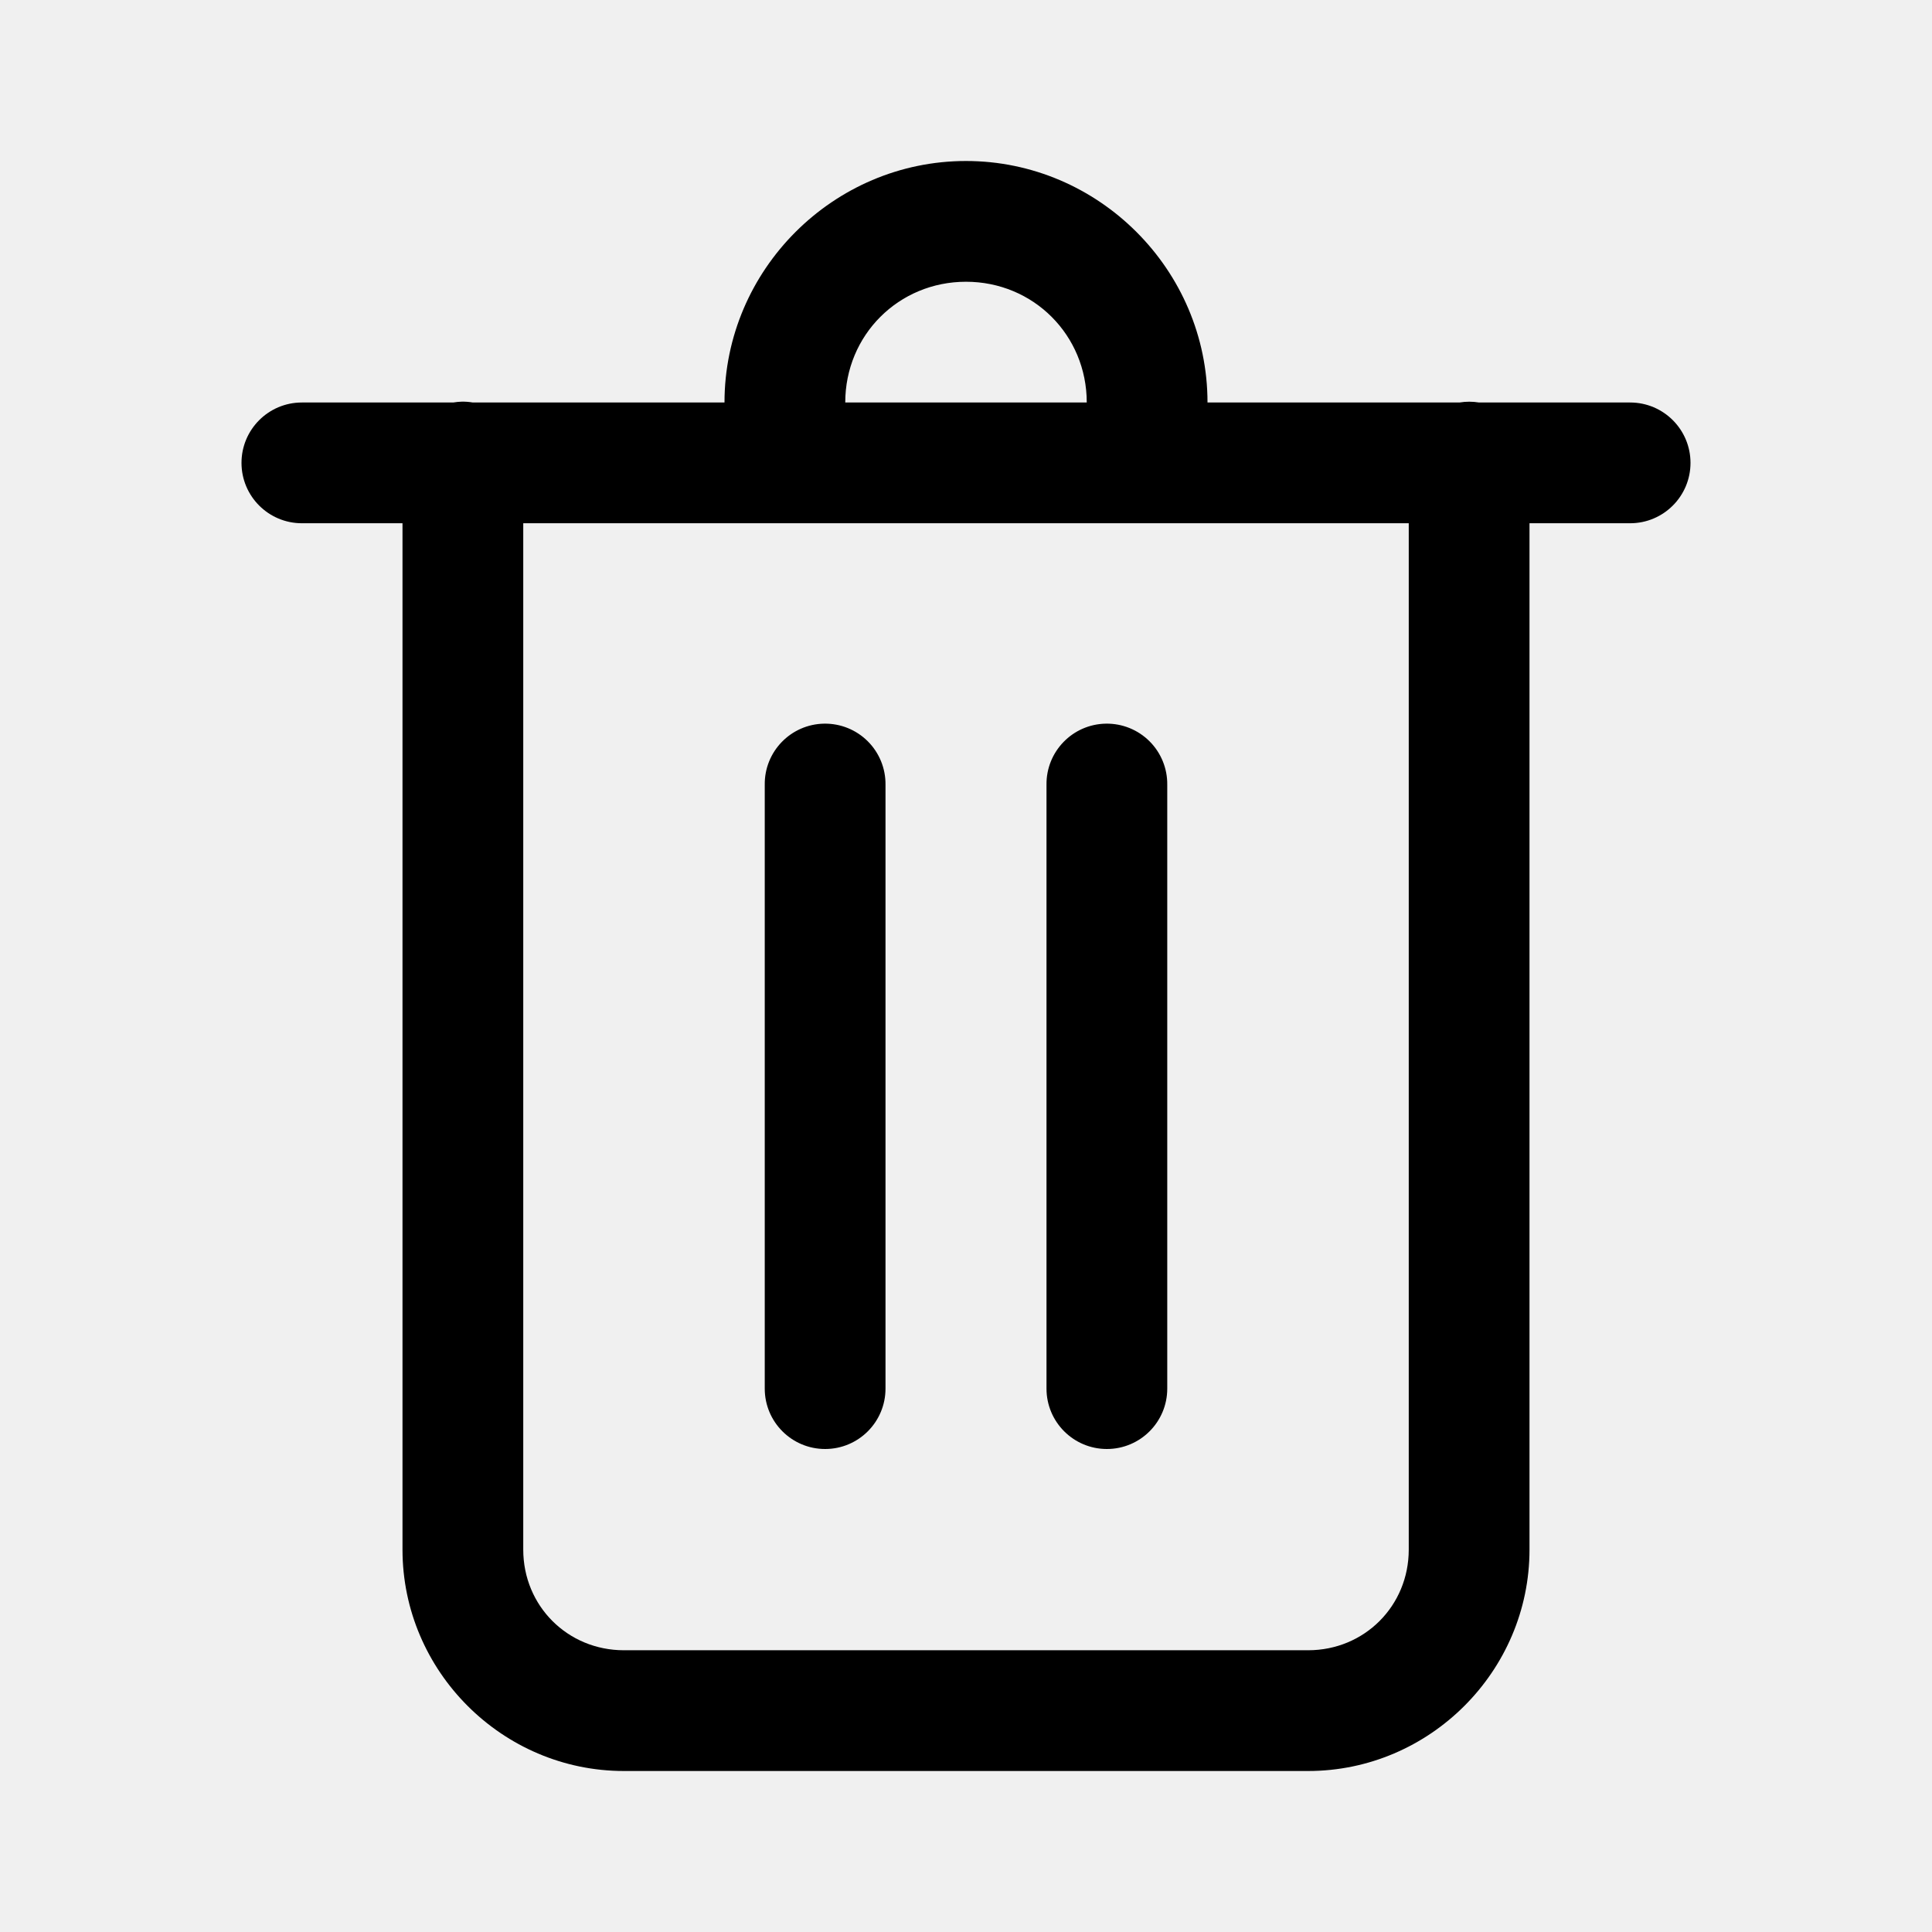
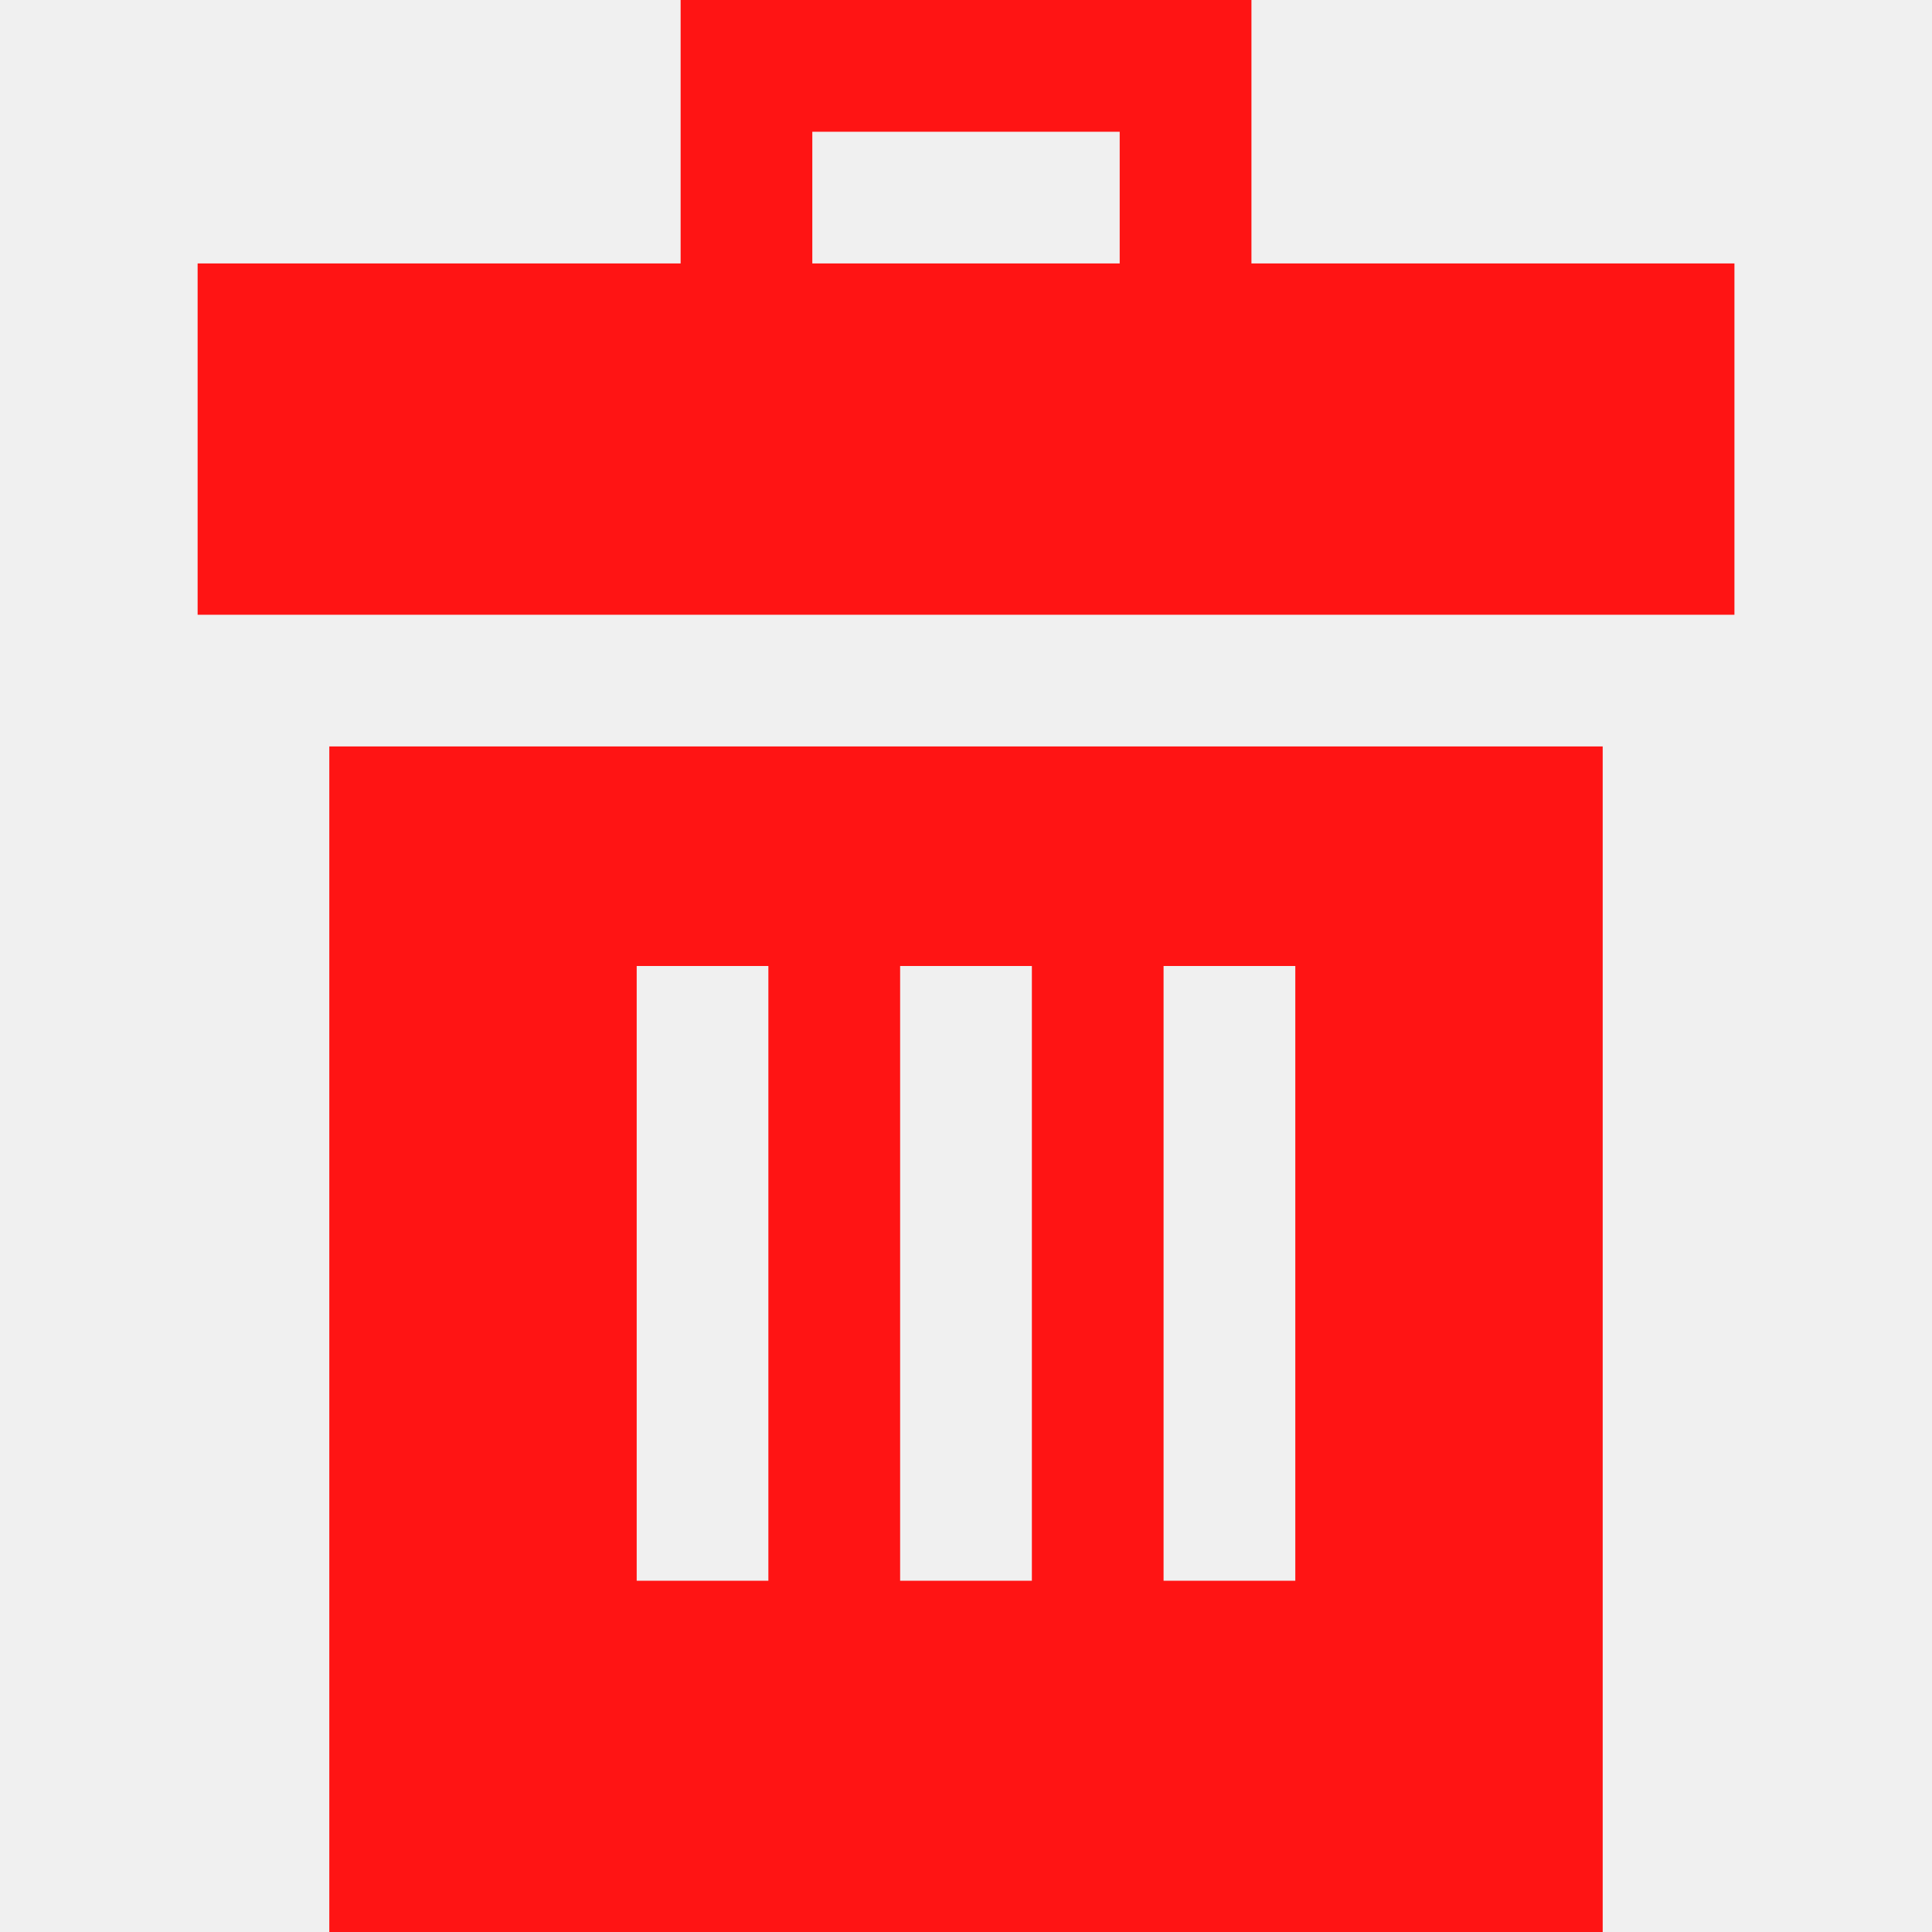
- <svg xmlns="http://www.w3.org/2000/svg" fill="#000000" viewBox="0 0 48 48" width="512px" height="512px">
-   <path d="M 24 4 C 20.704 4 18 6.704 18 10 L 11.746 10 A 1.5 1.5 0 0 0 11.477 9.979 A 1.5 1.5 0 0 0 11.26 10 L 7.5 10 A 1.5 1.5 0 1 0 7.5 13 L 10 13 L 10 38.5 C 10 41.52 12.48 44 15.5 44 L 32.5 44 C 35.52 44 38 41.52 38 38.5 L 38 13 L 40.5 13 A 1.5 1.5 0 1 0 40.5 10 L 36.746 10 A 1.5 1.5 0 0 0 36.26 10 L 30 10 C 30 6.704 27.296 4 24 4 z M 24 7 C 25.674 7 27 8.326 27 10 L 21 10 C 21 8.326 22.326 7 24 7 z M 13 13 L 35 13 L 35 38.5 C 35 39.898 33.898 41 32.5 41 L 15.5 41 C 14.102 41 13 39.898 13 38.5 L 13 13 z M 20.477 17.979 A 1.5 1.5 0 0 0 19 19.5 L 19 34.5 A 1.5 1.5 0 1 0 22 34.5 L 22 19.5 A 1.5 1.5 0 0 0 20.477 17.979 z M 27.477 17.979 A 1.5 1.5 0 0 0 26 19.5 L 26 34.5 A 1.5 1.5 0 1 0 29 34.5 L 29 19.5 A 1.5 1.5 0 0 0 27.477 17.979 z" />
+ <svg xmlns="http://www.w3.org/2000/svg" width="31" height="31" viewBox="0 0 31 31" fill="none">
+   <g clip-path="url(#clip0_22_26)">
+     <path d="M5.284 11.977V31H25.716V11.977H5.284ZM12.329 25.364H10.216V15.5H12.329V25.364ZM16.557 25.364H14.443V15.5H16.557V25.364ZM20.784 25.364H18.67V15.5H20.784V25.364Z" fill="#FF1414" />
+     <path d="M20.08 4.227V0H10.921V4.227H3.171V9.864H5.284H25.716H27.83V4.227H20.08ZM17.966 4.227H13.034V2.114H17.966V4.227Z" fill="#FF1414" />
+   </g>
+   <defs>
+     <clipPath id="clip0_22_26">
+       <rect width="31" height="31" fill="white" />
+     </clipPath>
+   </defs>
</svg>
